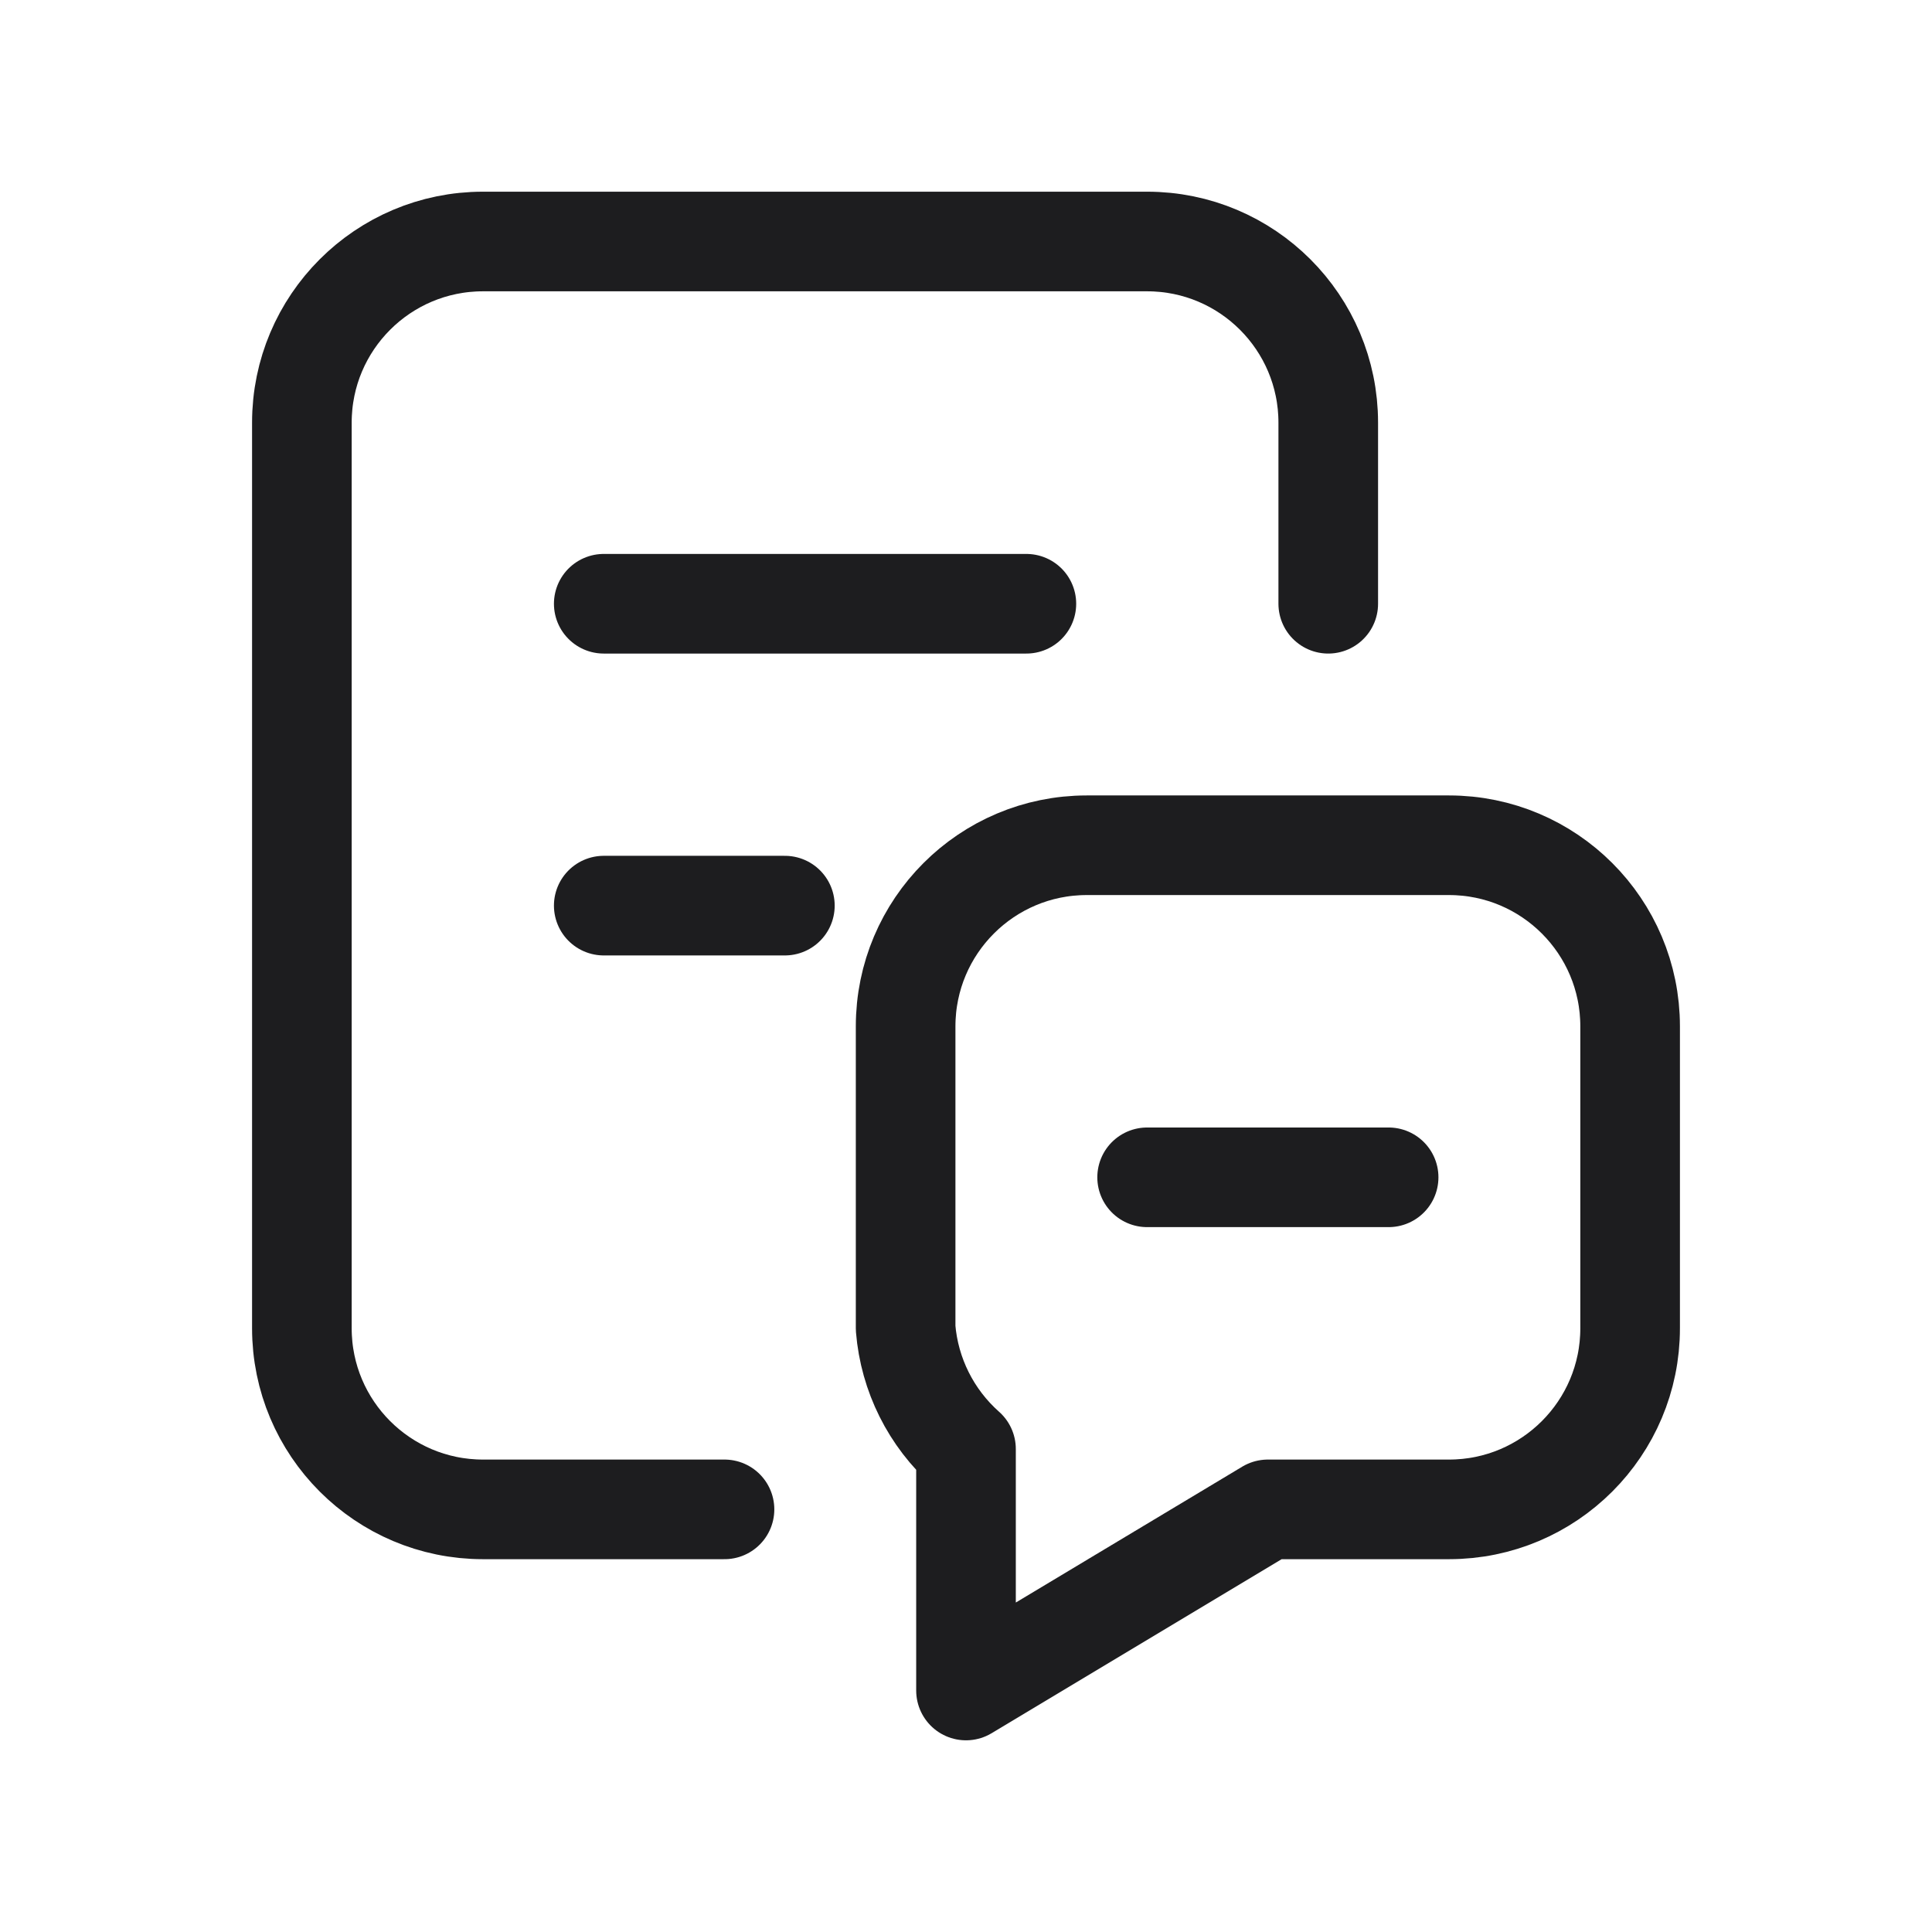
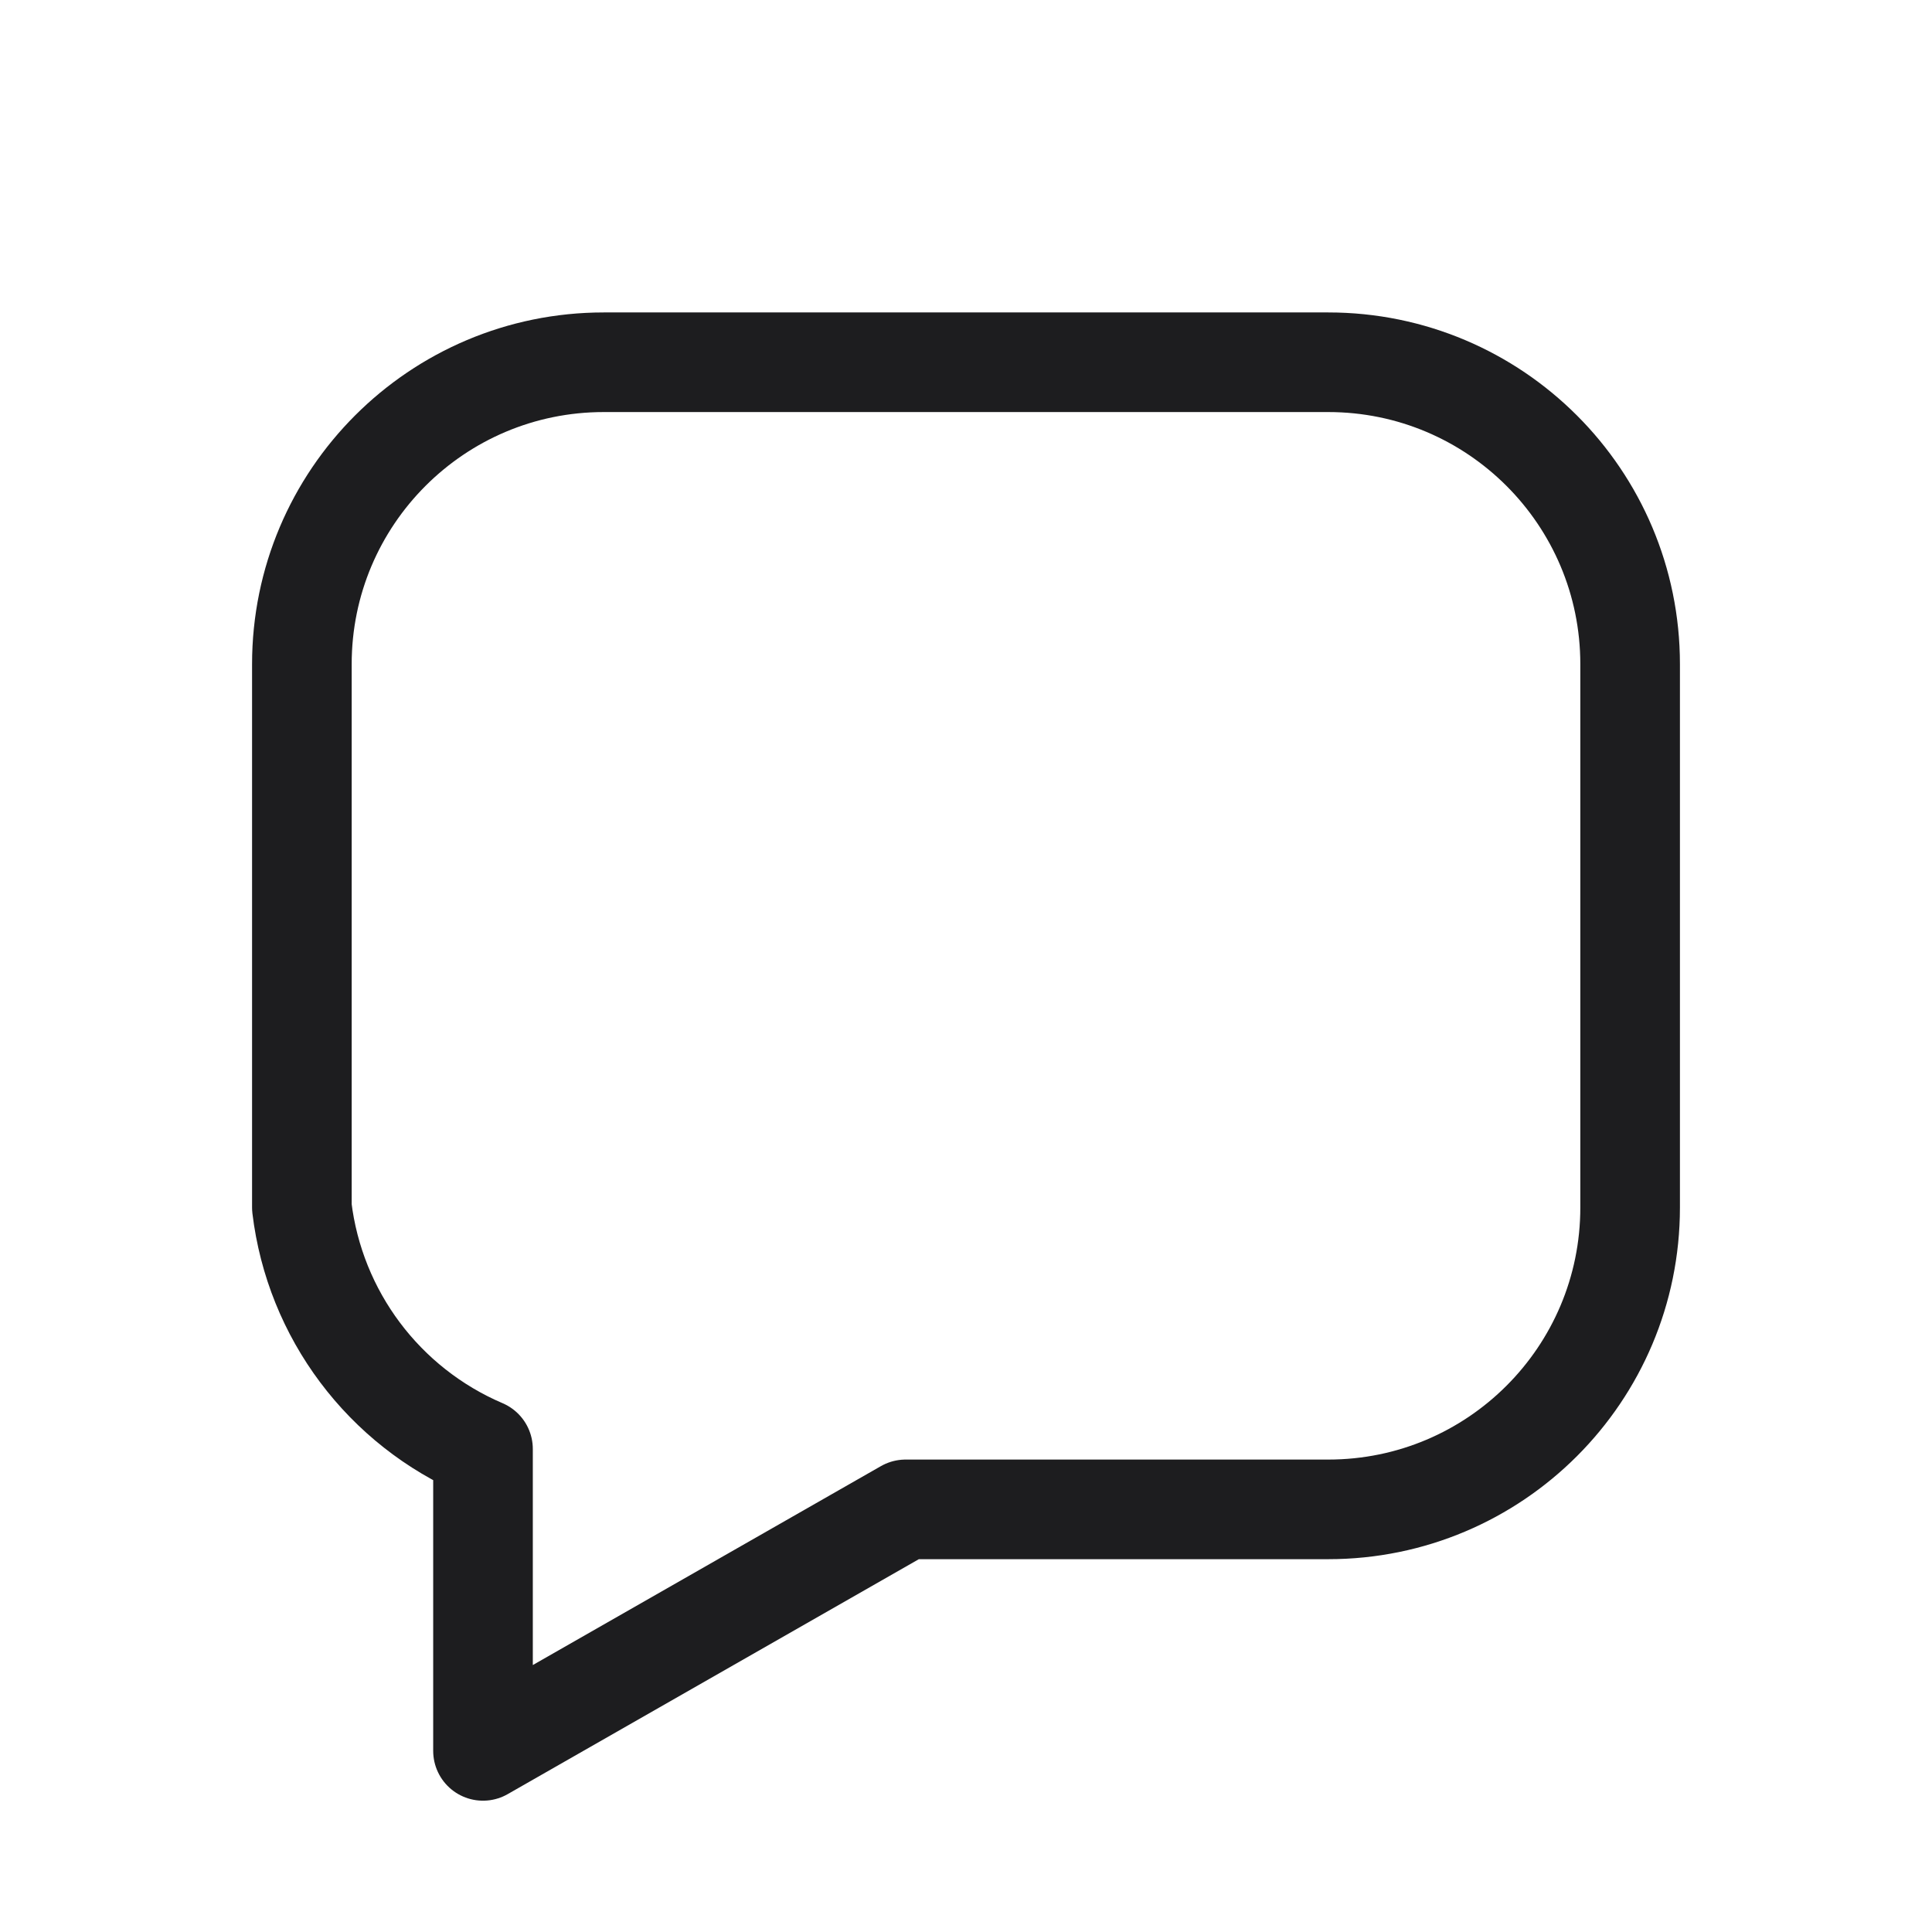
<svg xmlns="http://www.w3.org/2000/svg" viewBox="0 0 32 32" fill="none">
-   <g stroke="#1D1D1F" stroke-width="1.65" stroke-linecap="round" stroke-linejoin="round">
-     <path d="M12 25H8a3 3 0 0 1-3-3V7a3 3 0 0 1 3-3h11a3 3 0 0 1 3 3v3" />
-     <path d="M10 10h7M10 15h3" />
-     <path d="M18 14h6a3 3 0 0 1 3 3v5a3 3 0 0 1-3 3h-3l-5 3v-4a3 3 0 0 1-1-2v-5a3 3 0 0 1 3-3Z" />
-     <path d="M19 19.5h4" />
-   </g>
+   <path d="M10 6h12a5 5 0 0 1 5 5v9a5 5 0 0 1-5 5h-7l-7 4v-5a5 5 0 0 1-3-4v-9a5 5 0 0 1 5-5Z" stroke="#1D1D1F" stroke-width="1.65" stroke-linecap="round" stroke-linejoin="round" />
</svg>
